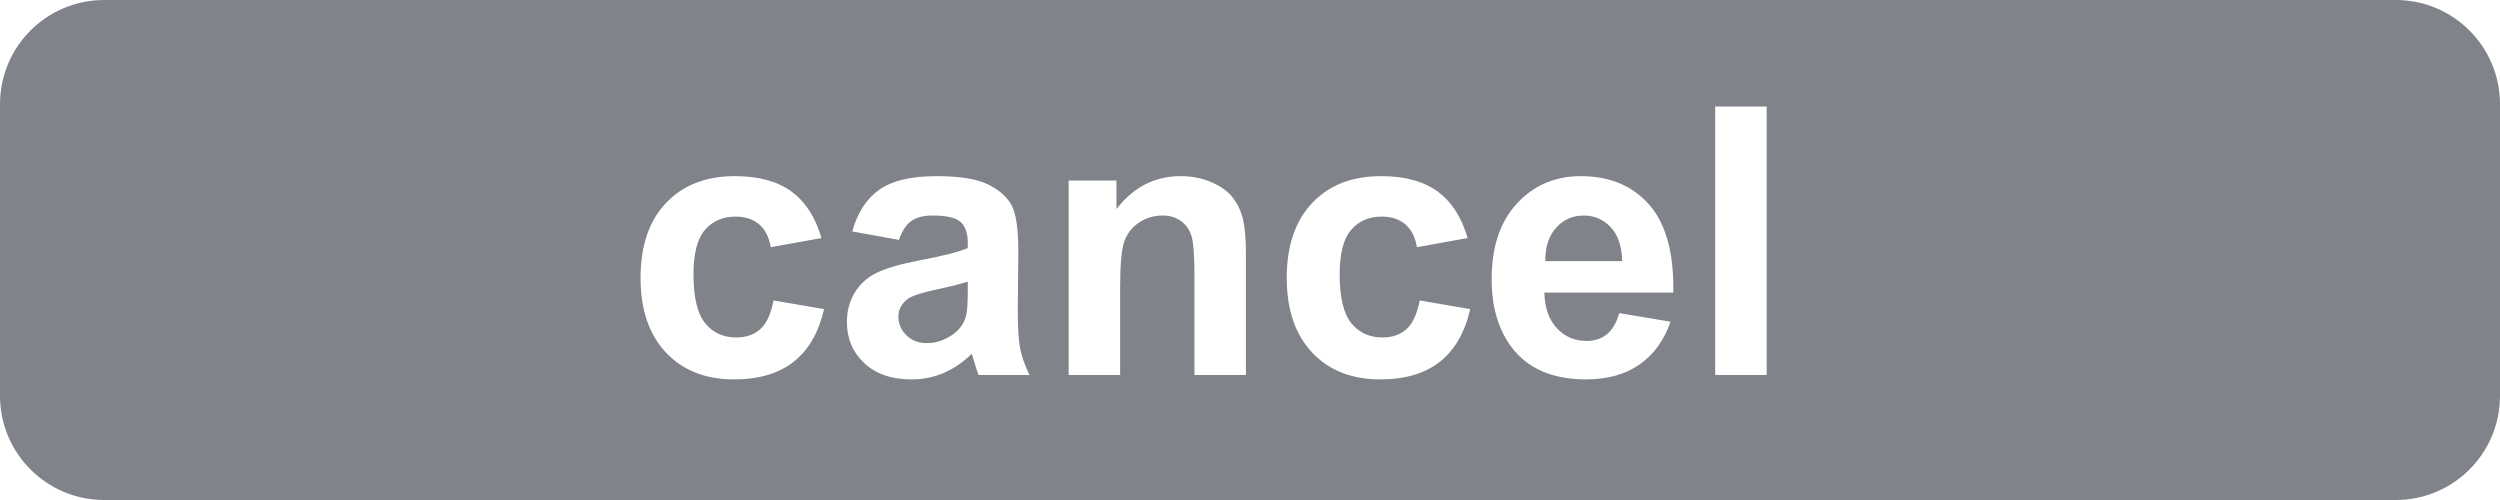
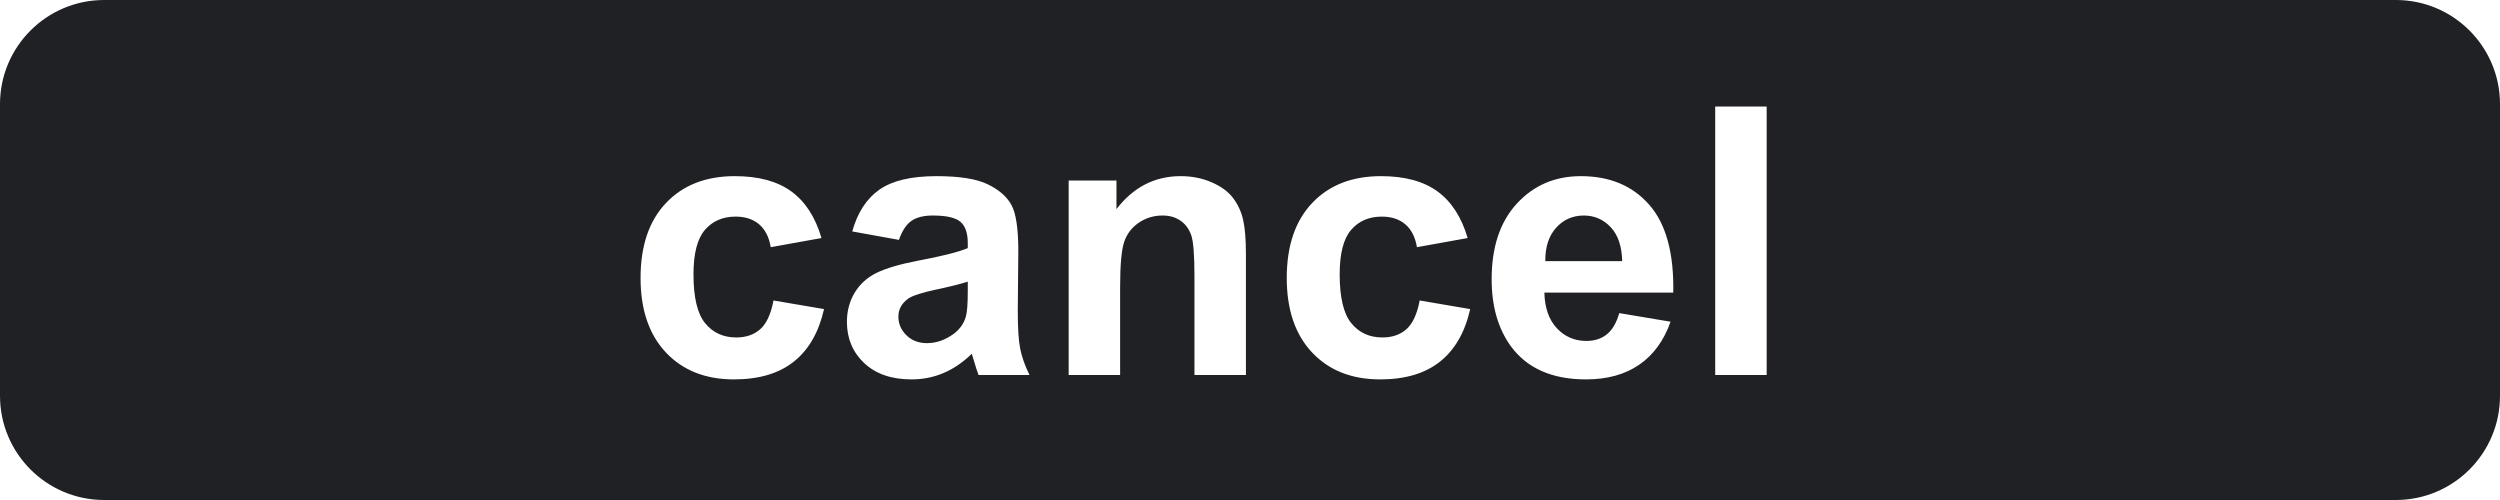
<svg xmlns="http://www.w3.org/2000/svg" width="120px" height="24px" viewBox="0 0 120 24" version="1.1">
-   <g fill="#80848A" stroke="none" stroke-width="1" fill-rule="evenodd">
+   <g fill="#202124" stroke="none" stroke-width="1" fill-rule="evenodd">
    <path d="M115,0 C117.761,-5.07265313e-16 120,2.239 120,5 L120,19 C120,21.761 117.761,24 115,24 L5,24 C2.239,24 3.38176876e-16,21.761 0,19 L0,5 C-3.38176876e-16,2.239 2.239,2.28362215e-15 5,0 L115,0 Z M35.273,8.455 C33.885,8.455 32.783,8.884 31.969,9.743 C31.154,10.601 30.747,11.801 30.747,13.342 C30.747,14.865 31.153,16.058 31.964,16.919 C32.776,17.78 33.864,18.211 35.229,18.211 C36.431,18.211 37.389,17.927 38.104,17.358 C38.818,16.79 39.302,15.949 39.554,14.836 L39.554,14.836 L37.128,14.423 C37.005,15.073 36.794,15.532 36.495,15.798 C36.196,16.065 35.813,16.198 35.344,16.198 C34.717,16.198 34.217,15.97 33.845,15.513 C33.473,15.056 33.287,14.273 33.287,13.166 C33.287,12.17 33.47,11.459 33.836,11.035 C34.203,10.61 34.693,10.397 35.309,10.397 C35.771,10.397 36.148,10.521 36.438,10.767 C36.728,11.013 36.914,11.379 36.996,11.865 L36.996,11.865 L39.431,11.426 C39.138,10.424 38.656,9.678 37.985,9.189 C37.314,8.7 36.41,8.455 35.273,8.455 Z M44.95,8.455 C43.737,8.455 42.823,8.672 42.208,9.105 C41.593,9.539 41.159,10.207 40.907,11.109 L40.907,11.109 L43.148,11.514 C43.301,11.08 43.5,10.777 43.746,10.604 C43.992,10.431 44.335,10.345 44.774,10.345 C45.425,10.345 45.867,10.446 46.102,10.648 C46.336,10.85 46.453,11.188 46.453,11.663 L46.453,11.663 L46.453,11.909 C46.008,12.097 45.208,12.299 44.054,12.516 C43.198,12.68 42.543,12.872 42.089,13.091 C41.635,13.311 41.282,13.627 41.03,14.041 C40.778,14.454 40.652,14.924 40.652,15.451 C40.652,16.248 40.929,16.907 41.483,17.429 C42.037,17.95 42.794,18.211 43.755,18.211 C44.3,18.211 44.812,18.108 45.293,17.903 C45.773,17.698 46.225,17.391 46.646,16.98 C46.664,17.027 46.693,17.124 46.734,17.271 C46.828,17.593 46.907,17.836 46.972,18 L46.972,18 L49.415,18 C49.198,17.555 49.05,17.137 48.971,16.748 C48.892,16.358 48.853,15.753 48.853,14.933 L48.853,14.933 L48.879,12.05 C48.879,10.978 48.769,10.241 48.549,9.839 C48.33,9.438 47.95,9.107 47.411,8.846 C46.872,8.585 46.052,8.455 44.95,8.455 Z M66.29,8.455 C64.901,8.455 63.8,8.884 62.985,9.743 C62.171,10.601 61.764,11.801 61.764,13.342 C61.764,14.865 62.169,16.058 62.981,16.919 C63.792,17.78 64.881,18.211 66.246,18.211 C67.447,18.211 68.405,17.927 69.12,17.358 C69.835,16.79 70.318,15.949 70.57,14.836 L70.57,14.836 L68.145,14.423 C68.021,15.073 67.811,15.532 67.512,15.798 C67.213,16.065 66.829,16.198 66.36,16.198 C65.733,16.198 65.234,15.97 64.862,15.513 C64.49,15.056 64.304,14.273 64.304,13.166 C64.304,12.17 64.487,11.459 64.853,11.035 C65.219,10.61 65.71,10.397 66.325,10.397 C66.788,10.397 67.165,10.521 67.455,10.767 C67.745,11.013 67.931,11.379 68.013,11.865 L68.013,11.865 L70.447,11.426 C70.154,10.424 69.672,9.678 69.001,9.189 C68.331,8.7 67.427,8.455 66.29,8.455 Z M75.879,8.455 C74.643,8.455 73.62,8.893 72.812,9.769 C72.003,10.645 71.599,11.856 71.599,13.403 C71.599,14.698 71.906,15.771 72.521,16.62 C73.301,17.681 74.502,18.211 76.125,18.211 C77.15,18.211 78.004,17.975 78.687,17.503 C79.37,17.032 79.869,16.345 80.186,15.442 L80.186,15.442 L77.725,15.029 C77.59,15.498 77.391,15.838 77.127,16.049 C76.863,16.26 76.538,16.365 76.151,16.365 C75.583,16.365 75.108,16.162 74.728,15.754 C74.347,15.347 74.147,14.777 74.13,14.045 L74.13,14.045 L80.317,14.045 C80.353,12.152 79.969,10.748 79.166,9.831 C78.363,8.914 77.268,8.455 75.879,8.455 Z M56.666,8.455 C55.43,8.455 54.404,8.982 53.59,10.037 L53.59,10.037 L53.59,8.666 L51.296,8.666 L51.296,18 L53.766,18 L53.766,13.772 C53.766,12.729 53.829,12.015 53.955,11.628 C54.081,11.241 54.313,10.931 54.653,10.696 C54.993,10.462 55.377,10.345 55.805,10.345 C56.139,10.345 56.424,10.427 56.662,10.591 C56.899,10.755 57.07,10.985 57.176,11.281 C57.281,11.577 57.334,12.229 57.334,13.236 L57.334,13.236 L57.334,18 L59.804,18 L59.804,12.199 C59.804,11.479 59.758,10.925 59.667,10.538 C59.577,10.151 59.416,9.806 59.184,9.501 C58.953,9.196 58.611,8.946 58.16,8.75 C57.709,8.553 57.211,8.455 56.666,8.455 Z M84.8,5.115 L82.33,5.115 L82.33,18 L84.8,18 L84.8,5.115 Z M46.453,13.518 L46.453,14.01 C46.453,14.602 46.421,15.003 46.356,15.214 C46.263,15.536 46.066,15.809 45.768,16.031 C45.363,16.324 44.938,16.471 44.493,16.471 C44.095,16.471 43.767,16.345 43.509,16.093 C43.251,15.841 43.122,15.542 43.122,15.196 C43.122,14.845 43.283,14.555 43.605,14.326 C43.816,14.186 44.265,14.042 44.95,13.896 C45.636,13.749 46.137,13.623 46.453,13.518 L46.453,13.518 Z M76.028,10.345 C76.532,10.345 76.96,10.531 77.312,10.903 C77.663,11.275 77.848,11.818 77.865,12.533 L77.865,12.533 L74.174,12.533 C74.168,11.859 74.341,11.326 74.692,10.934 C75.044,10.541 75.489,10.345 76.028,10.345 Z" />
  </g>
</svg>
